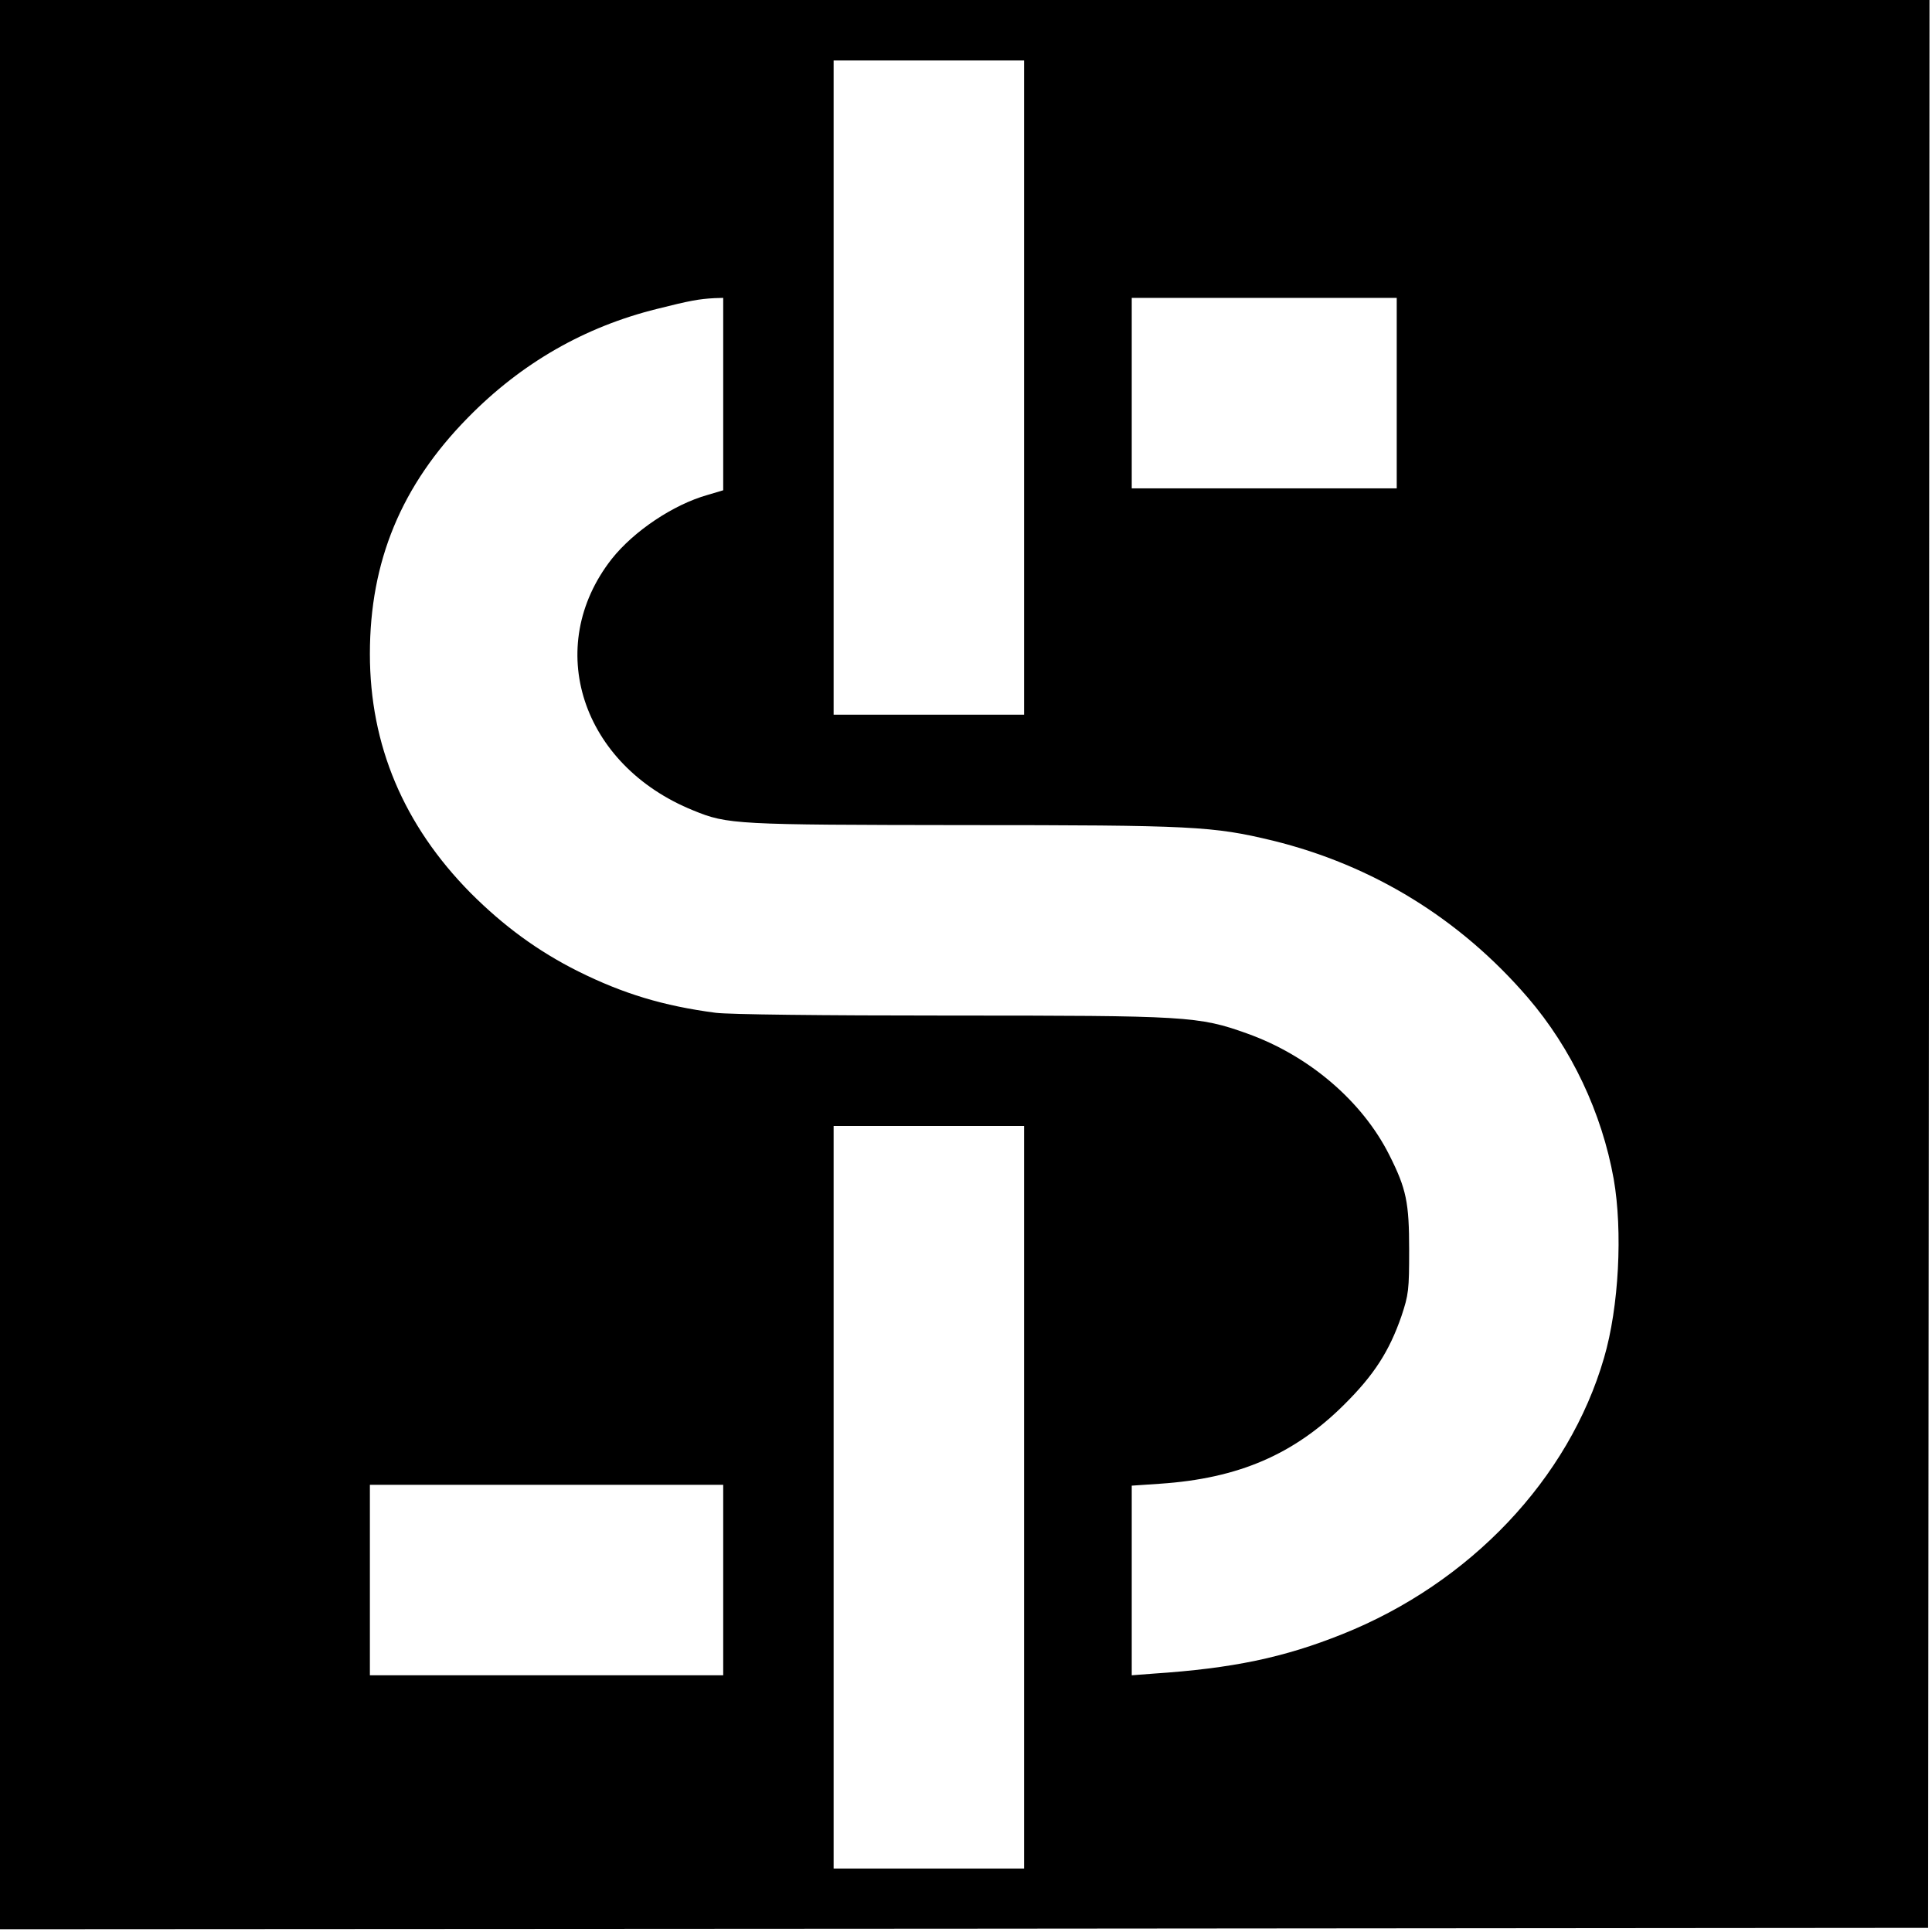
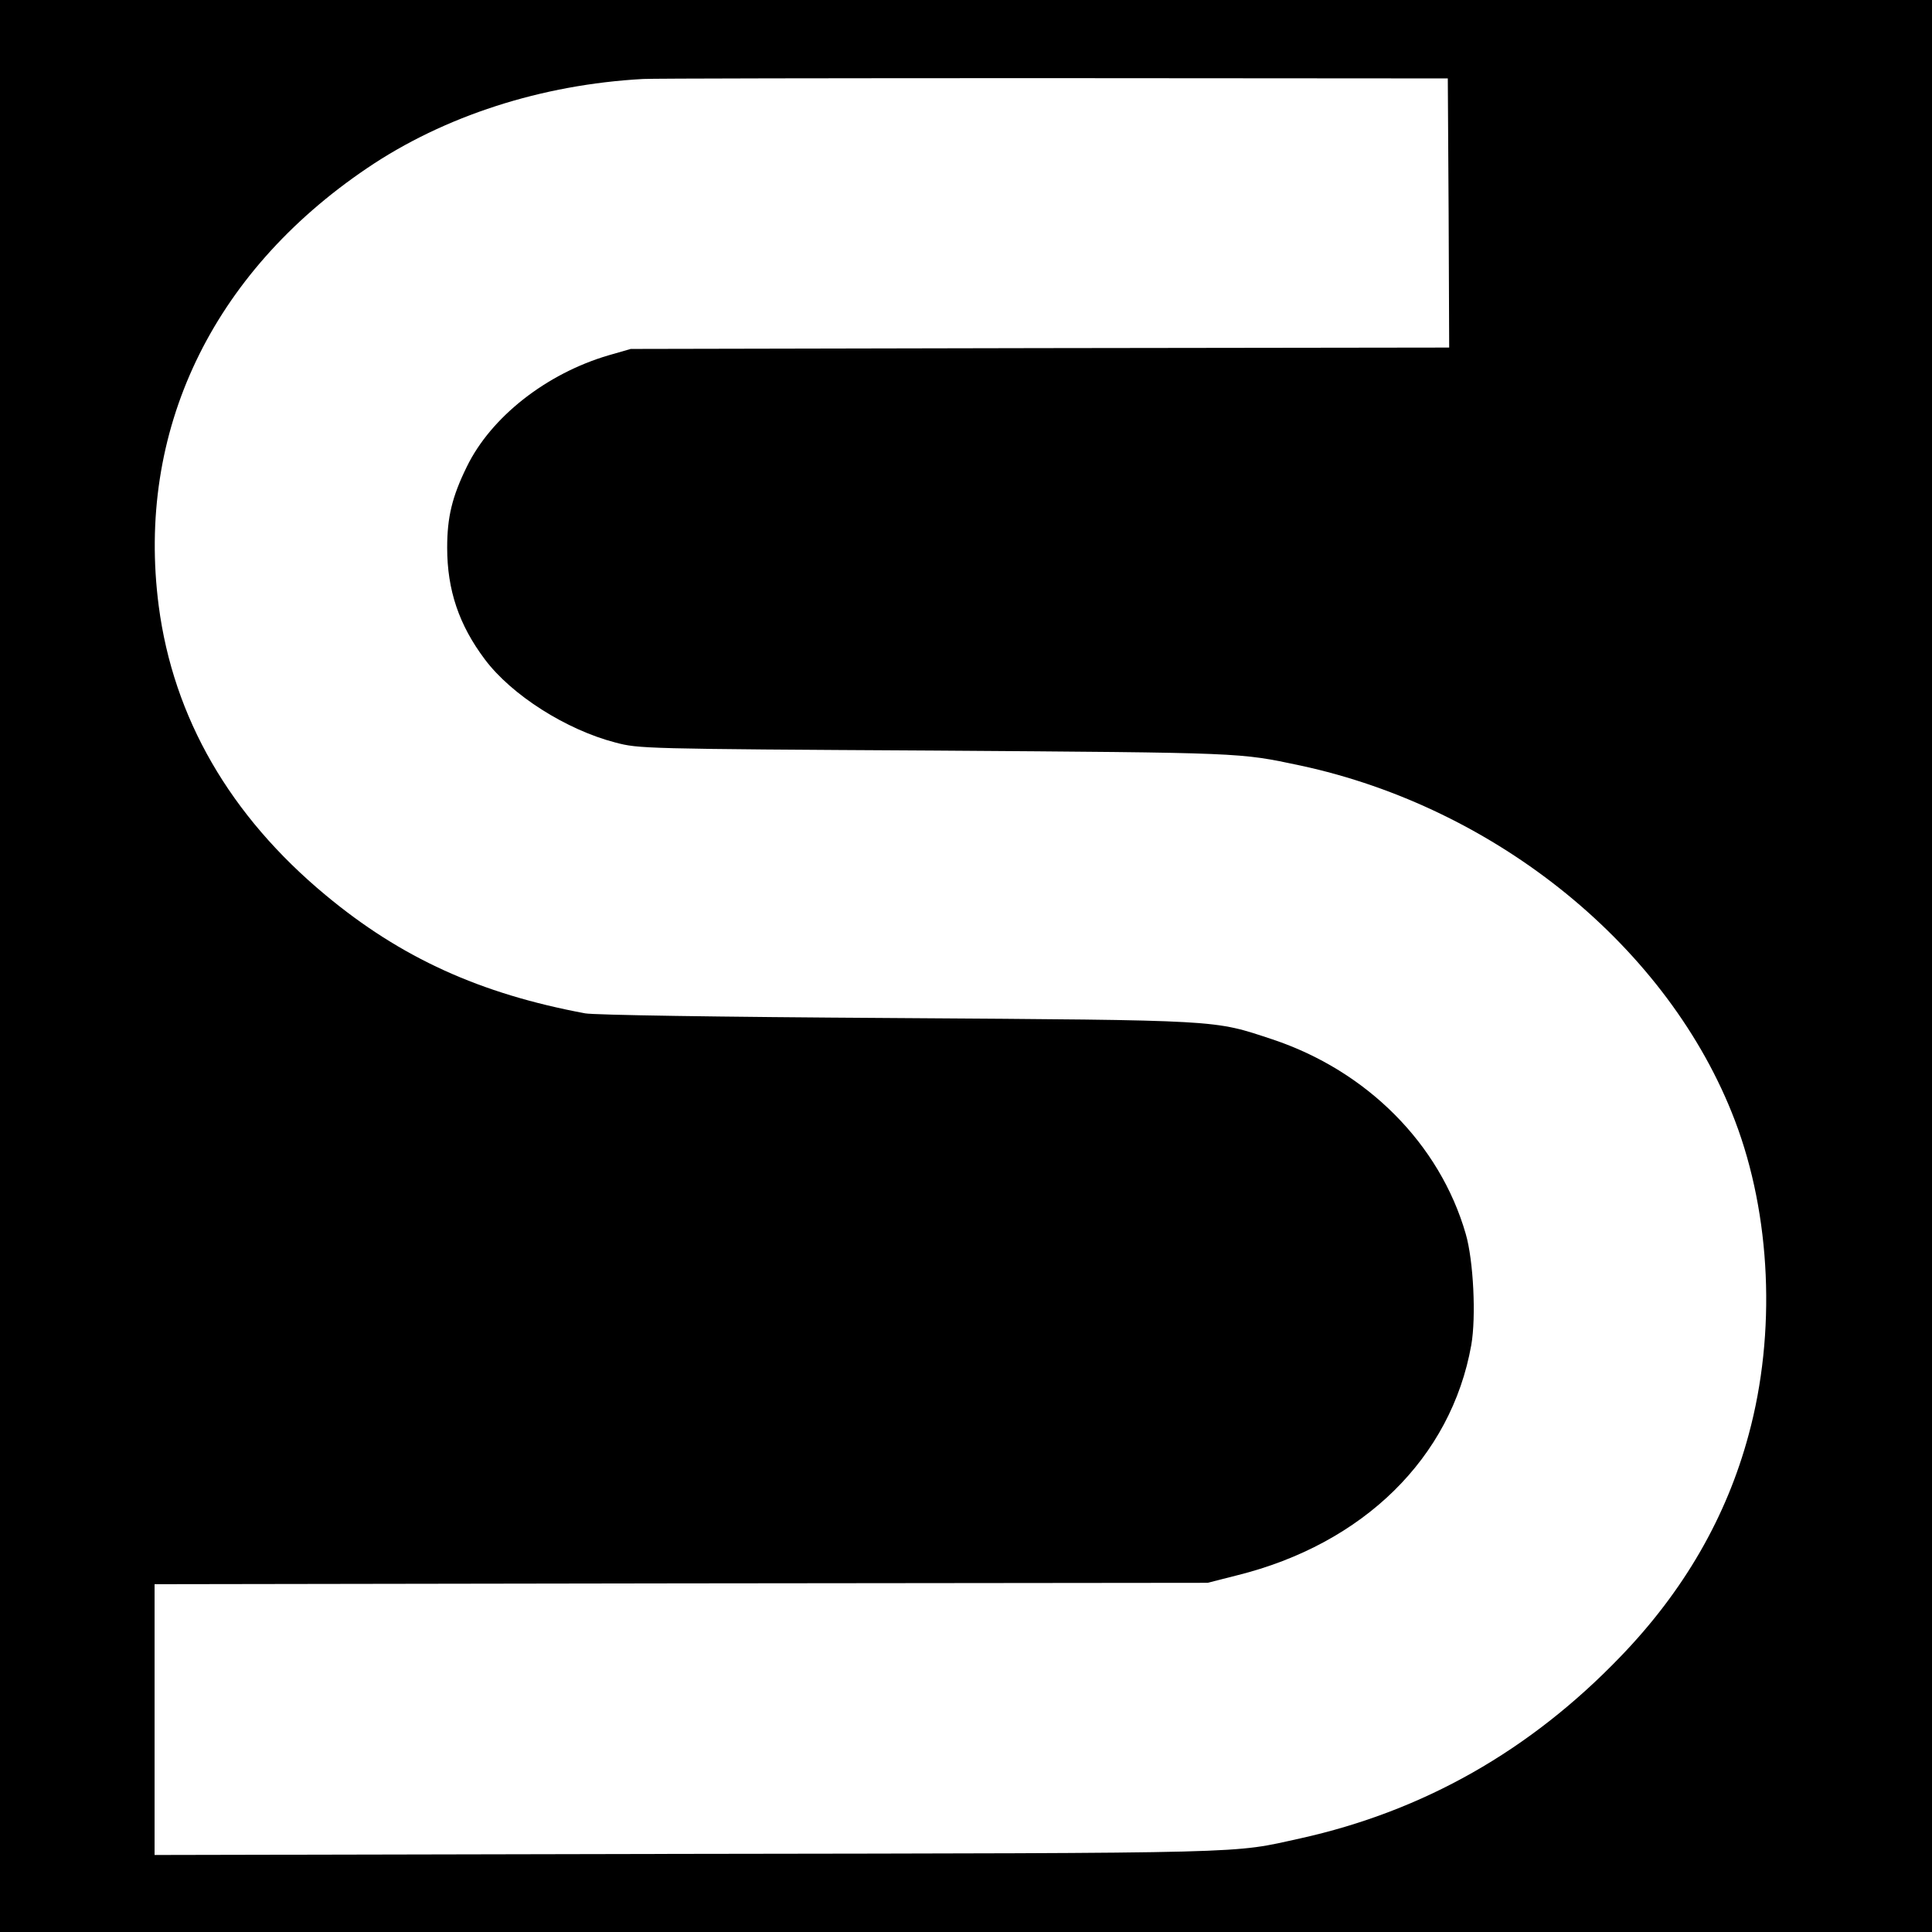
<svg xmlns="http://www.w3.org/2000/svg" version="1.0" width="16pt" height="16pt" viewBox="0 0 16 16" preserveAspectRatio="xMidYMid meet">
  <g transform="translate(0,16) scale(0.002286,-0.002286)" fill="#000000" stroke="none">
-     <path d="M0 3505 l0 -3495 3493 2 3492 3 3 3493 2 3492 -3495 0 -3495 0 0 -3495z m3710 2090 l0 -1185 -345 0 -345 0 0 1185 0 1185 345 0 345 0 0 -1185z m-1090 -24 l0 -348 -57 -17 c-124 -35 -267 -131 -347 -232 -249 -318 -110 -747 296 -911 124 -51 155 -52 978 -53 831 0 904 -4 1120 -56 363 -89 679 -283 925 -569 158 -184 268 -417 311 -657 33 -189 19 -464 -35 -648 -127 -438 -485 -816 -948 -1001 -212 -85 -398 -124 -685 -143 l-78 -6 0 344 0 343 103 7 c283 19 485 106 666 286 109 108 164 194 208 321 26 78 28 95 28 239 0 173 -10 222 -72 345 -98 195 -291 360 -515 440 -176 63 -217 65 -1076 65 -473 0 -801 4 -849 10 -190 25 -335 69 -498 150 -146 73 -270 164 -390 284 -243 246 -365 536 -365 866 0 336 114 611 355 856 194 198 423 329 685 394 119 30 152 36 208 39 l32 1 0 -349z m2440 4 l0 -345 -480 0 -480 0 0 345 0 345 480 0 480 0 0 -345z m-1350 -4000 l0 -1345 -345 0 -345 0 0 1345 0 1345 345 0 345 0 0 -1345z m-1090 -300 l0 -345 -640 0 -640 0 0 345 0 345 640 0 640 0 0 -345z" />
+     <path d="M0 3500 l0 -3500 3500 0 3500 0 0 3500 0 3500 -3500 0 -3500 0 0 -3500z m5248 2728 l2 -488 -1482 -2 -1483 -3 -80 -23 c-225 -66 -426 -223 -514 -404 -53 -108 -71 -182 -71 -293 0 -154 43 -280 136 -404 97 -130 296 -256 474 -302 84 -22 95 -23 1155 -29 1126 -8 1103 -7 1325 -54 714 -153 1337 -661 1575 -1286 131 -343 150 -770 50 -1138 -80 -298 -235 -567 -465 -805 -327 -340 -713 -559 -1160 -658 -251 -55 -138 -53 -2222 -56 l-1928 -4 0 491 0 490 1908 3 1907 2 106 27 c459 114 776 426 849 834 18 102 8 307 -20 403 -94 326 -358 591 -701 705 -215 71 -176 69 -1364 77 -661 4 -1091 11 -1125 17 -381 71 -667 201 -940 428 -347 288 -552 643 -605 1048 -82 631 190 1204 755 1586 279 189 632 303 1000 323 30 2 699 3 1485 3 l1430 -1 3 -487z" />
  </g>
</svg>
